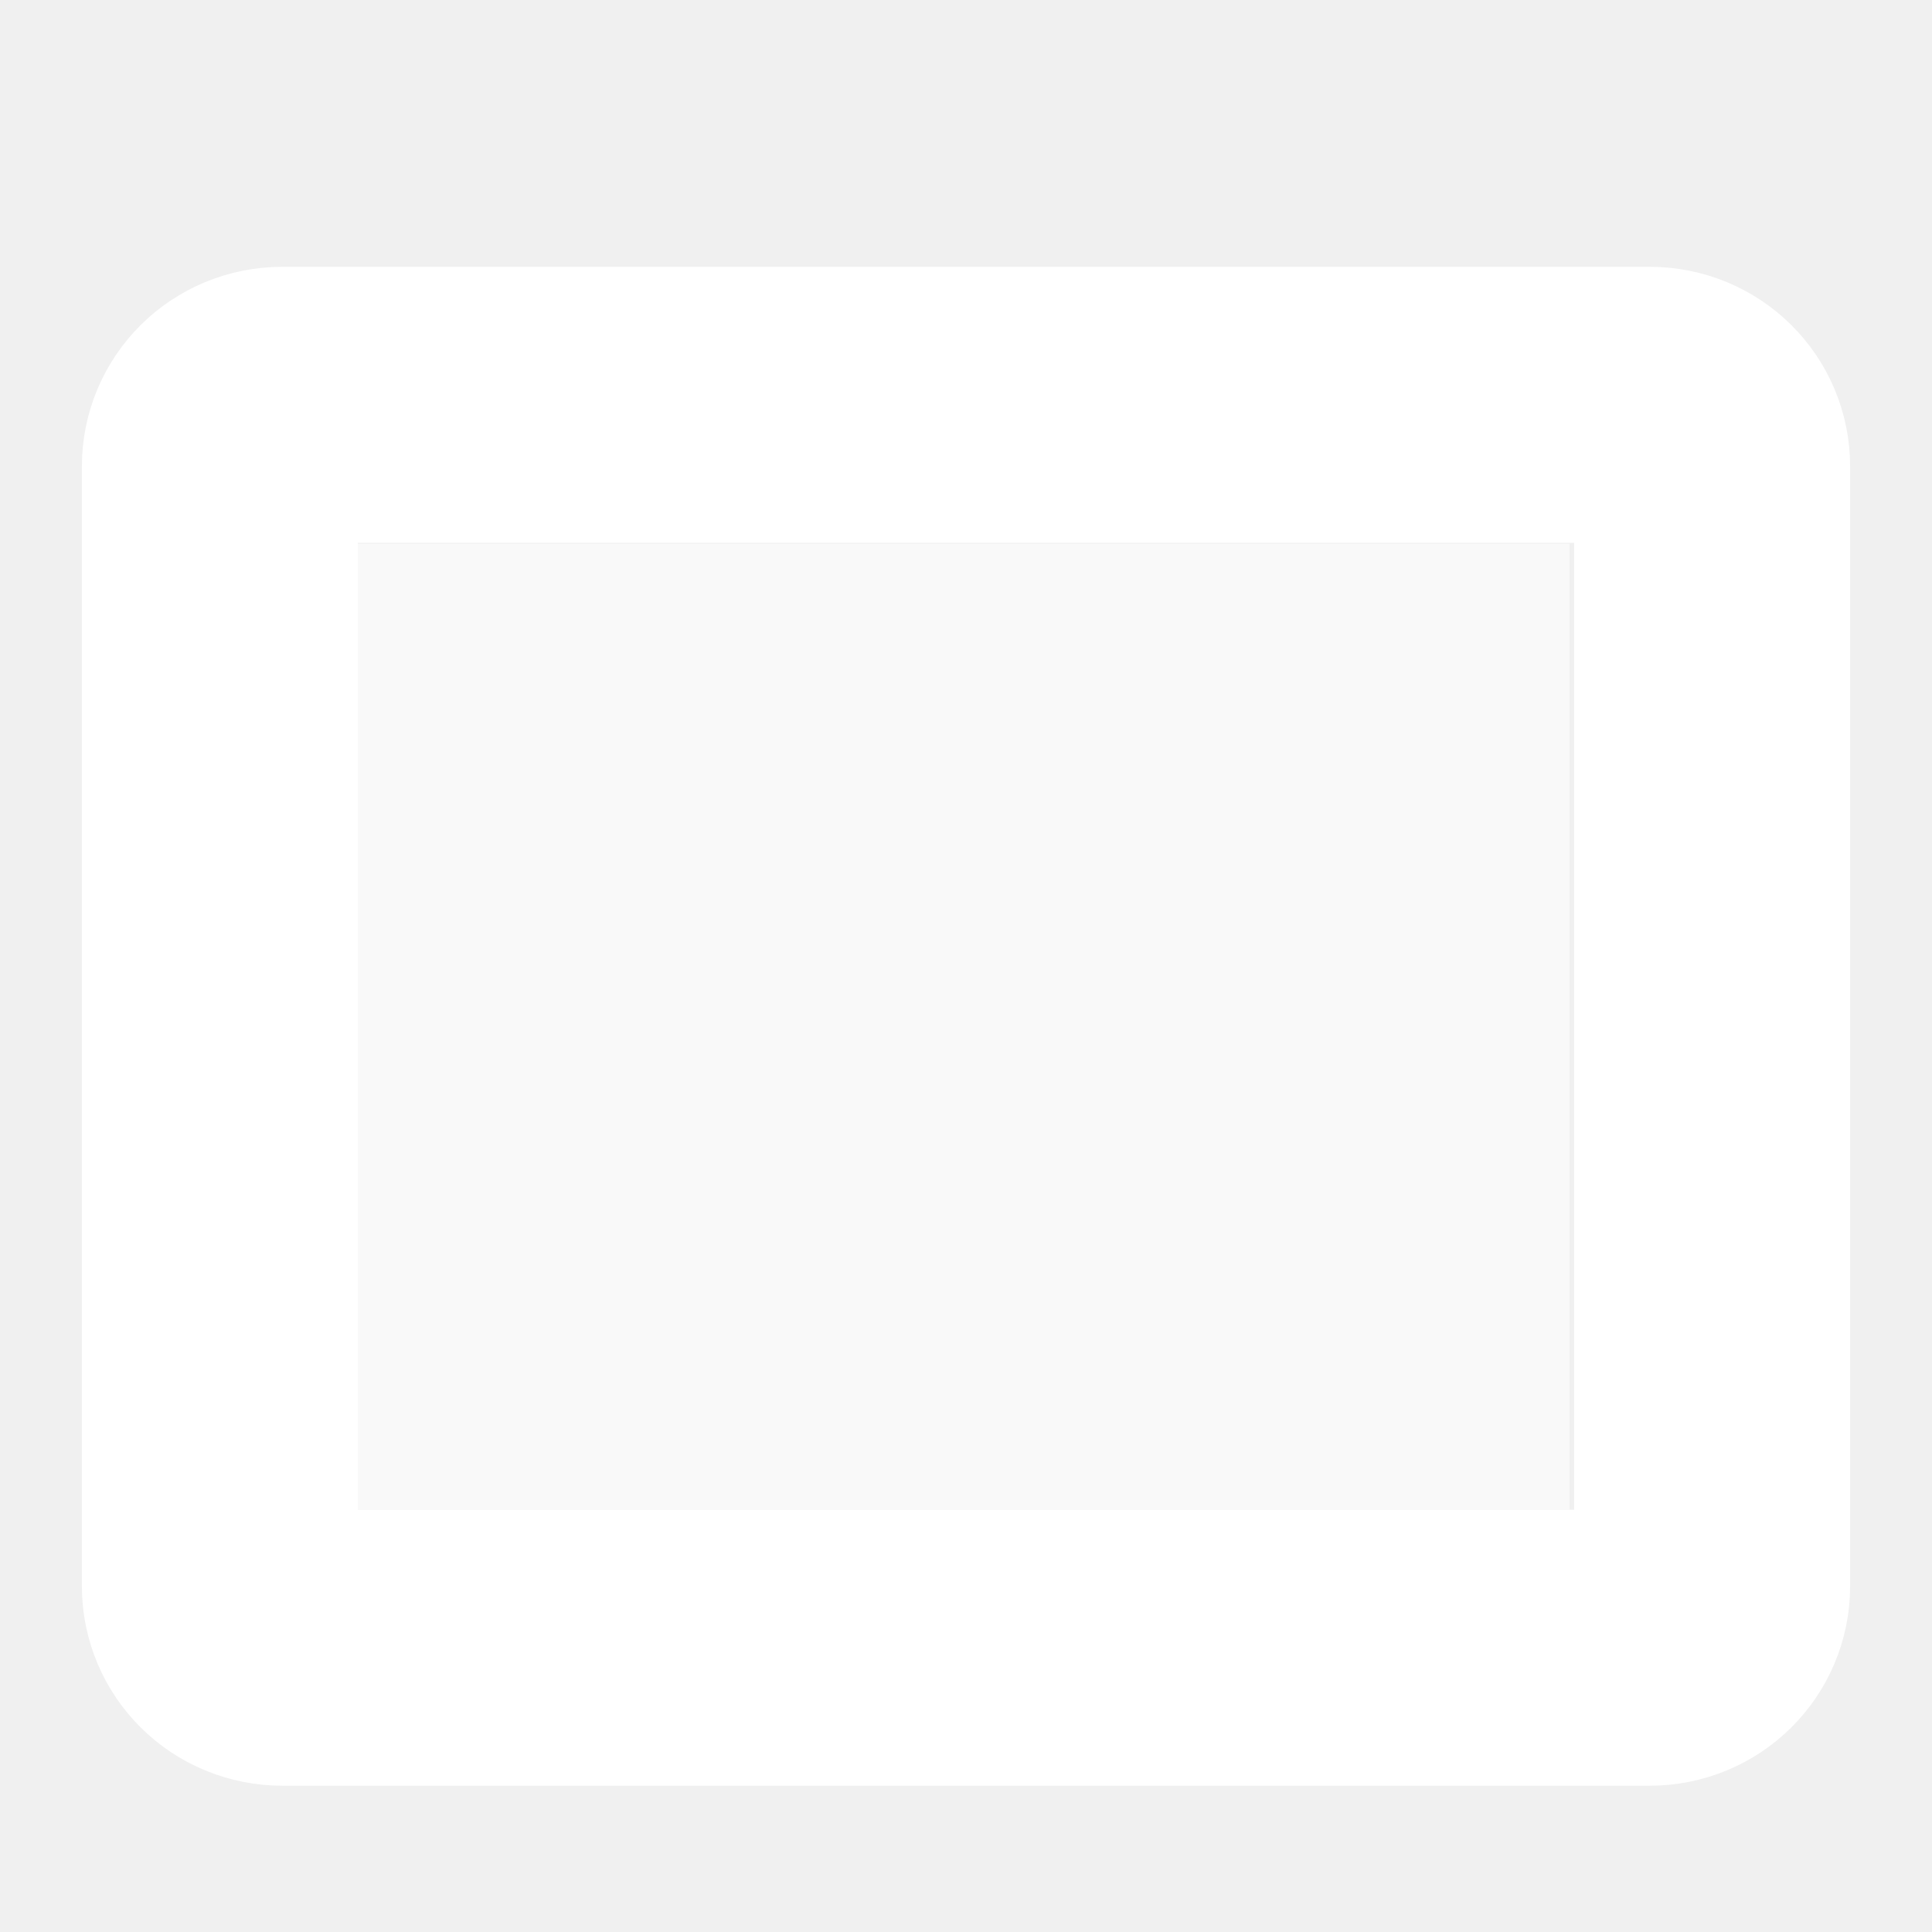
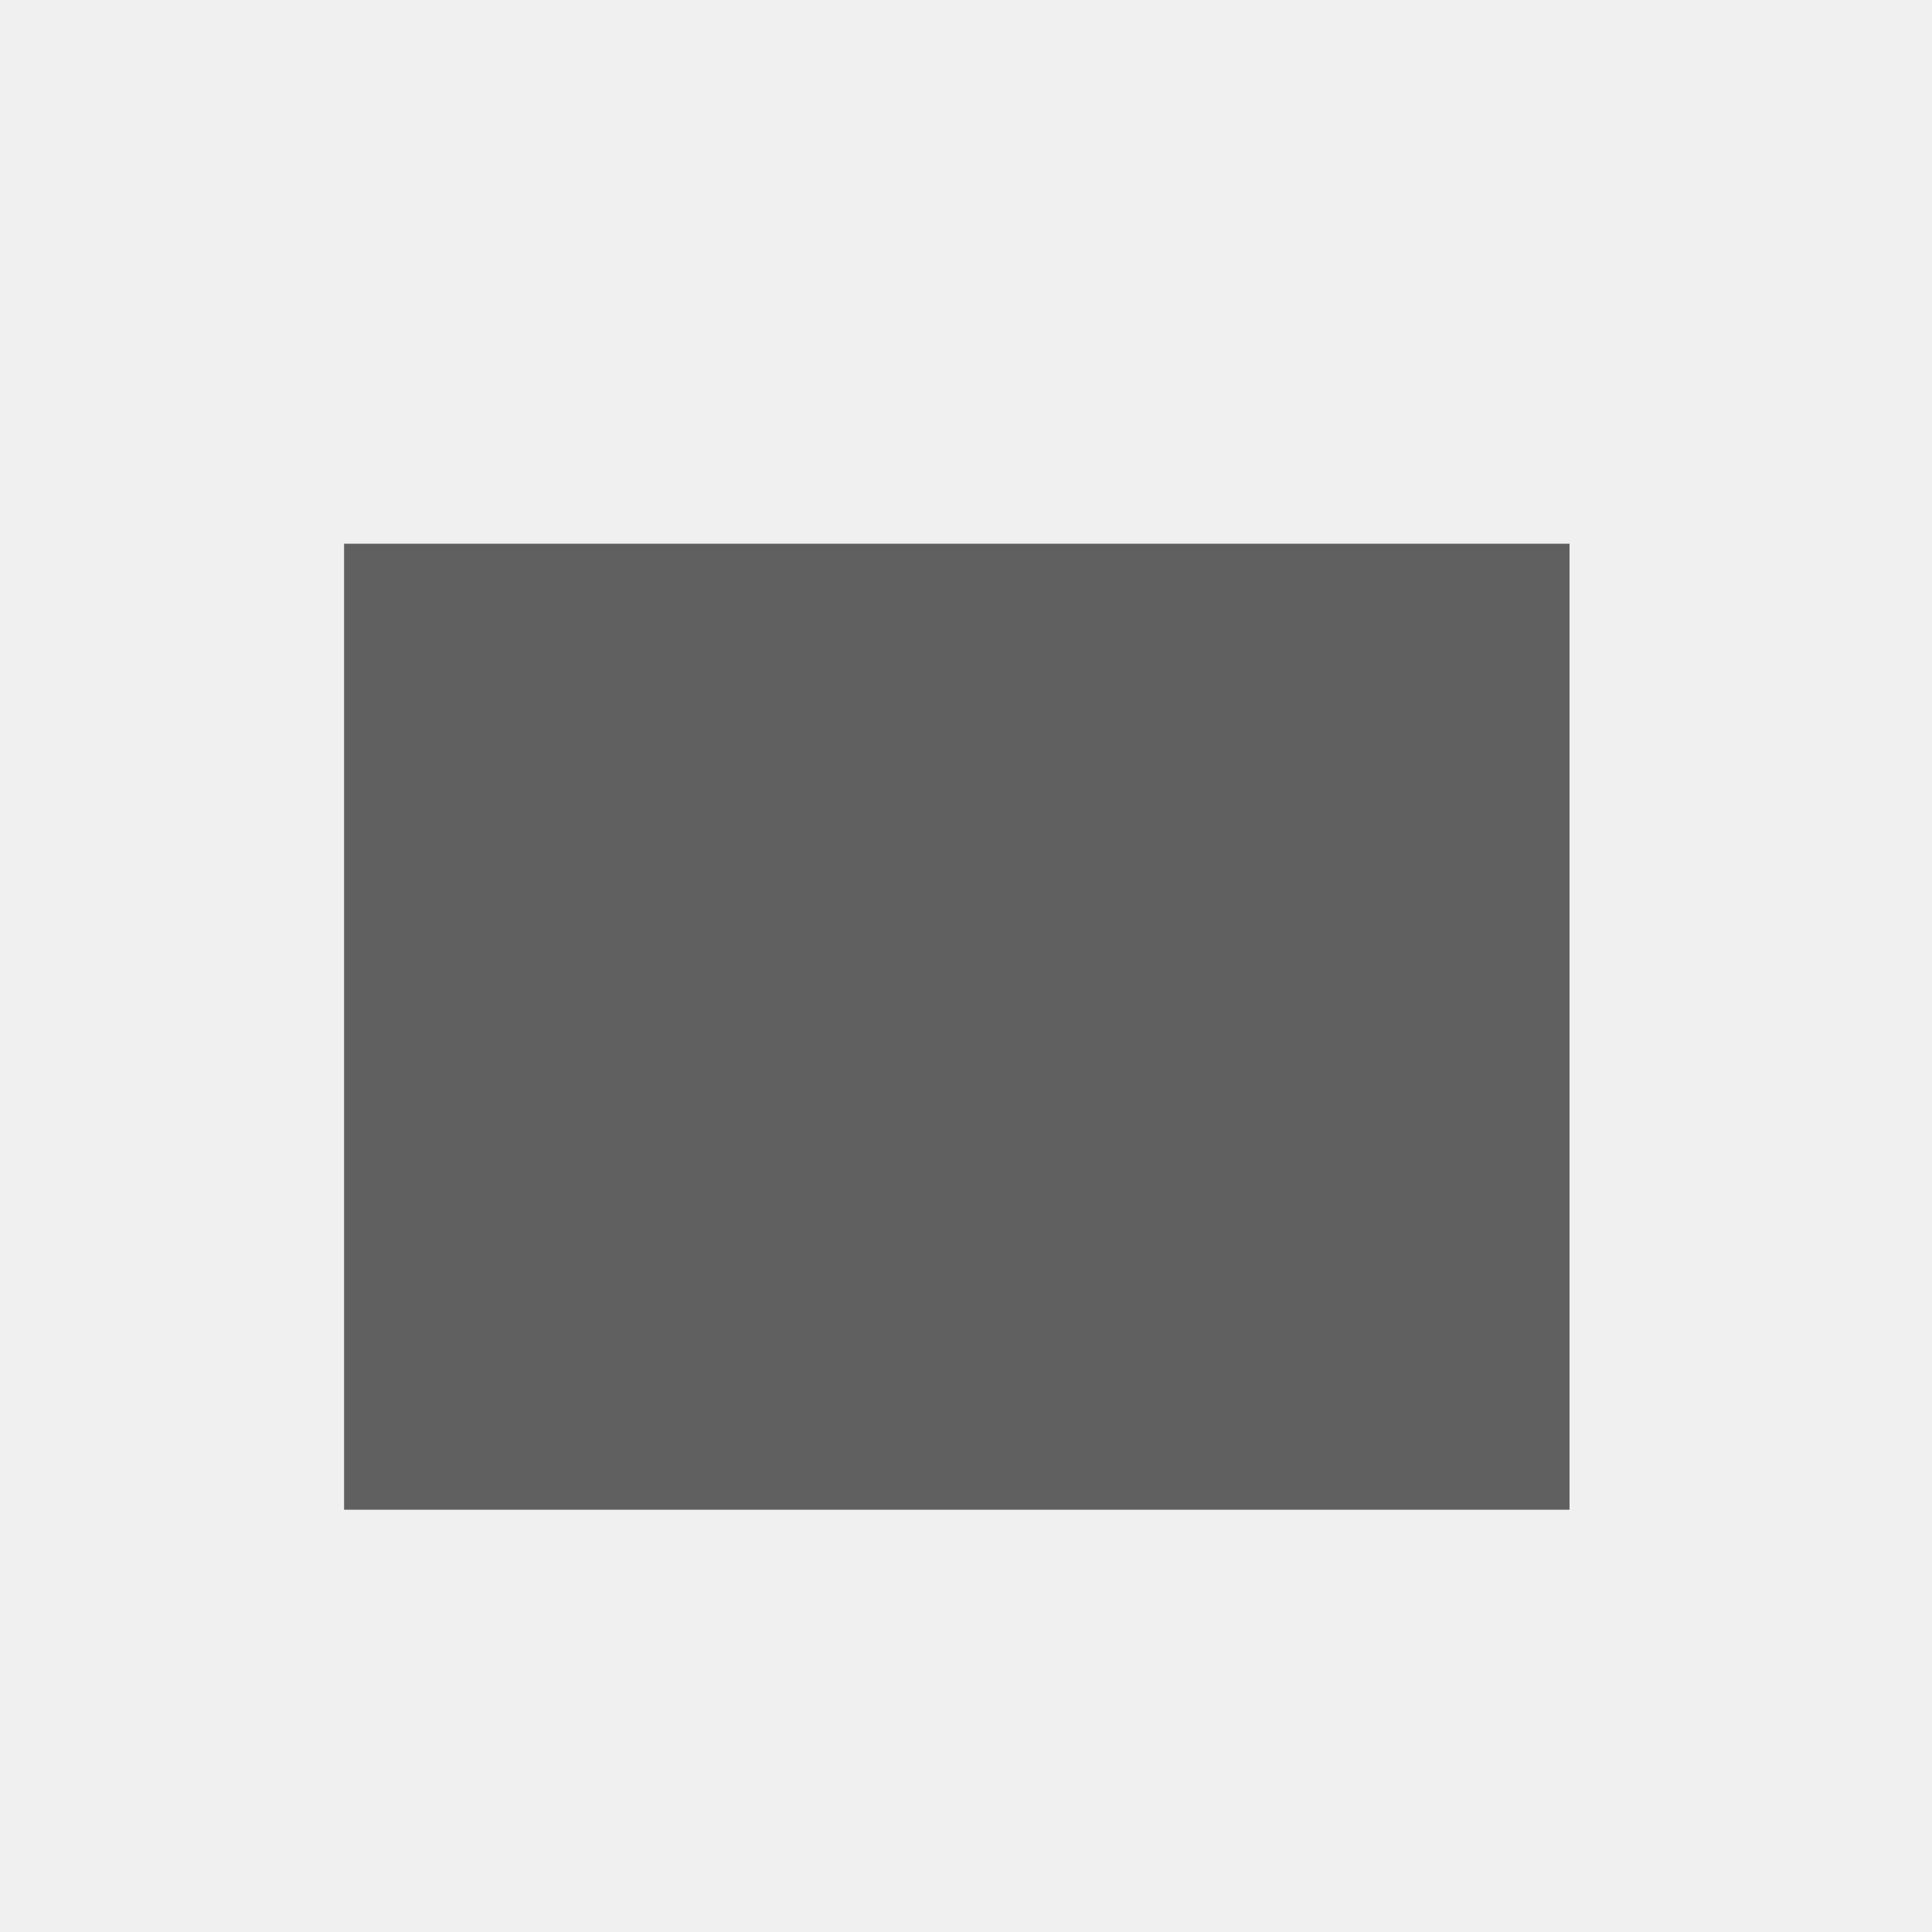
- <svg xmlns="http://www.w3.org/2000/svg" xmlns:xlink="http://www.w3.org/1999/xlink" version="1.1" preserveAspectRatio="xMidYMid meet" viewBox="0 0 21 21" width="21" height="21">
+ <svg xmlns="http://www.w3.org/2000/svg" xmlns:xlink="http://www.w3.org/1999/xlink" version="1.1" preserveAspectRatio="xMidYMid meet" viewBox="0 0 21 21" width="16" height="16">
  <defs>
    <path d="M17.93 4.4C18.31 4.4 18.61 4.7 18.61 5.07C18.61 7.64 18.61 14.67 18.61 17.24C18.61 17.61 18.31 17.91 17.93 17.91C14.83 17.91 6.17 17.91 3.07 17.91C2.69 17.91 2.39 17.61 2.39 17.24C2.39 14.67 2.39 7.64 2.39 5.07C2.39 4.7 2.69 4.4 3.07 4.4C6.17 4.4 14.83 4.4 17.93 4.4Z" id="f9DqJTJKc" />
    <path d="M3.74 5.91L17.06 5.91L17.06 16.41L3.74 16.41L3.74 5.91Z" id="bLSmE8Swp" />
  </defs>
  <g>
    <g>
      <g>
        <g>
-           <use xlink:href="#f9DqJTJKc" opacity="1" fill-opacity="0" stroke="#ffffff" stroke-width="3" stroke-opacity="1" />
+           <use xlink:href="#f9DqJTJKc" opacity="1" fill-opacity="0" stroke-width="3" stroke-opacity="1" />
        </g>
      </g>
      <g>
-         <use xlink:href="#bLSmE8Swp" opacity="0.6" fill="#ffffff" fill-opacity="1" />
+         <use xlink:href="#bLSmE8Swp" opacity="0.6" fill-opacity="1" />
        <g>
-           <use xlink:href="#bLSmE8Swp" opacity="0.6" fill-opacity="0" stroke="#ffffff" stroke-width="0" stroke-opacity="1" />
+           <use xlink:href="#bLSmE8Swp" opacity="0.6" fill-opacity="0" stroke-width="0" stroke-opacity="1" />
        </g>
      </g>
    </g>
  </g>
</svg>
